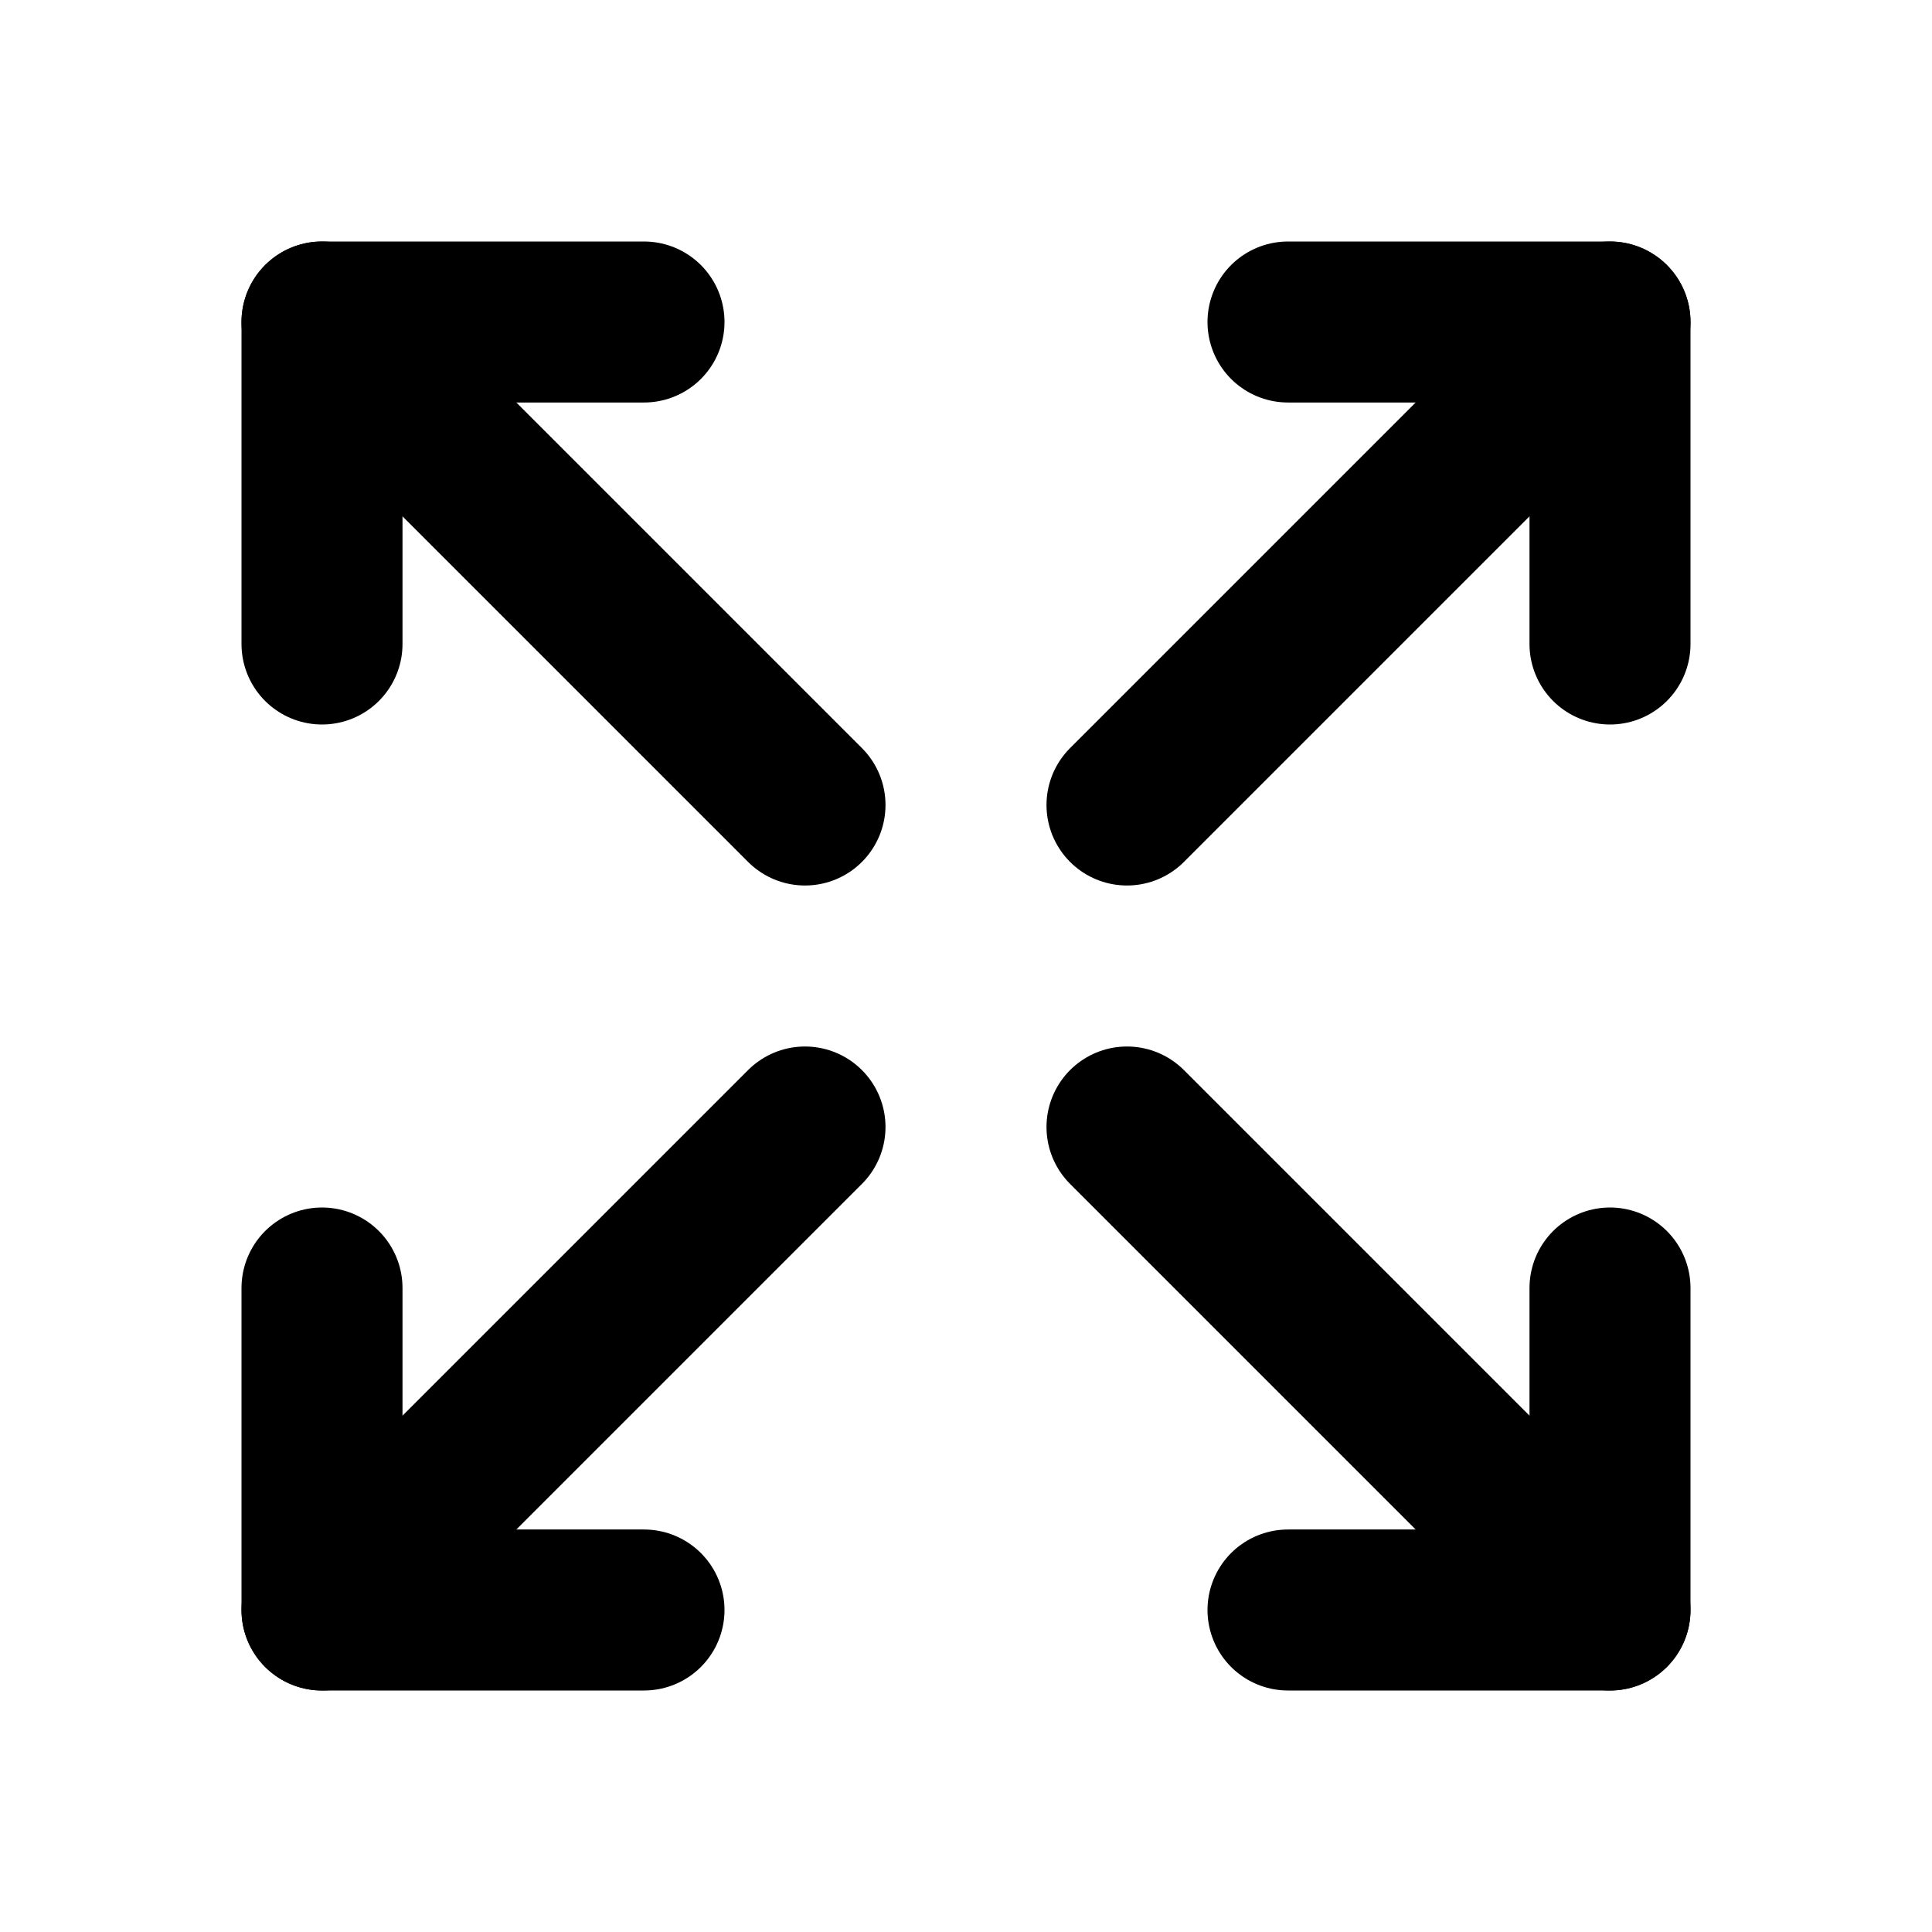
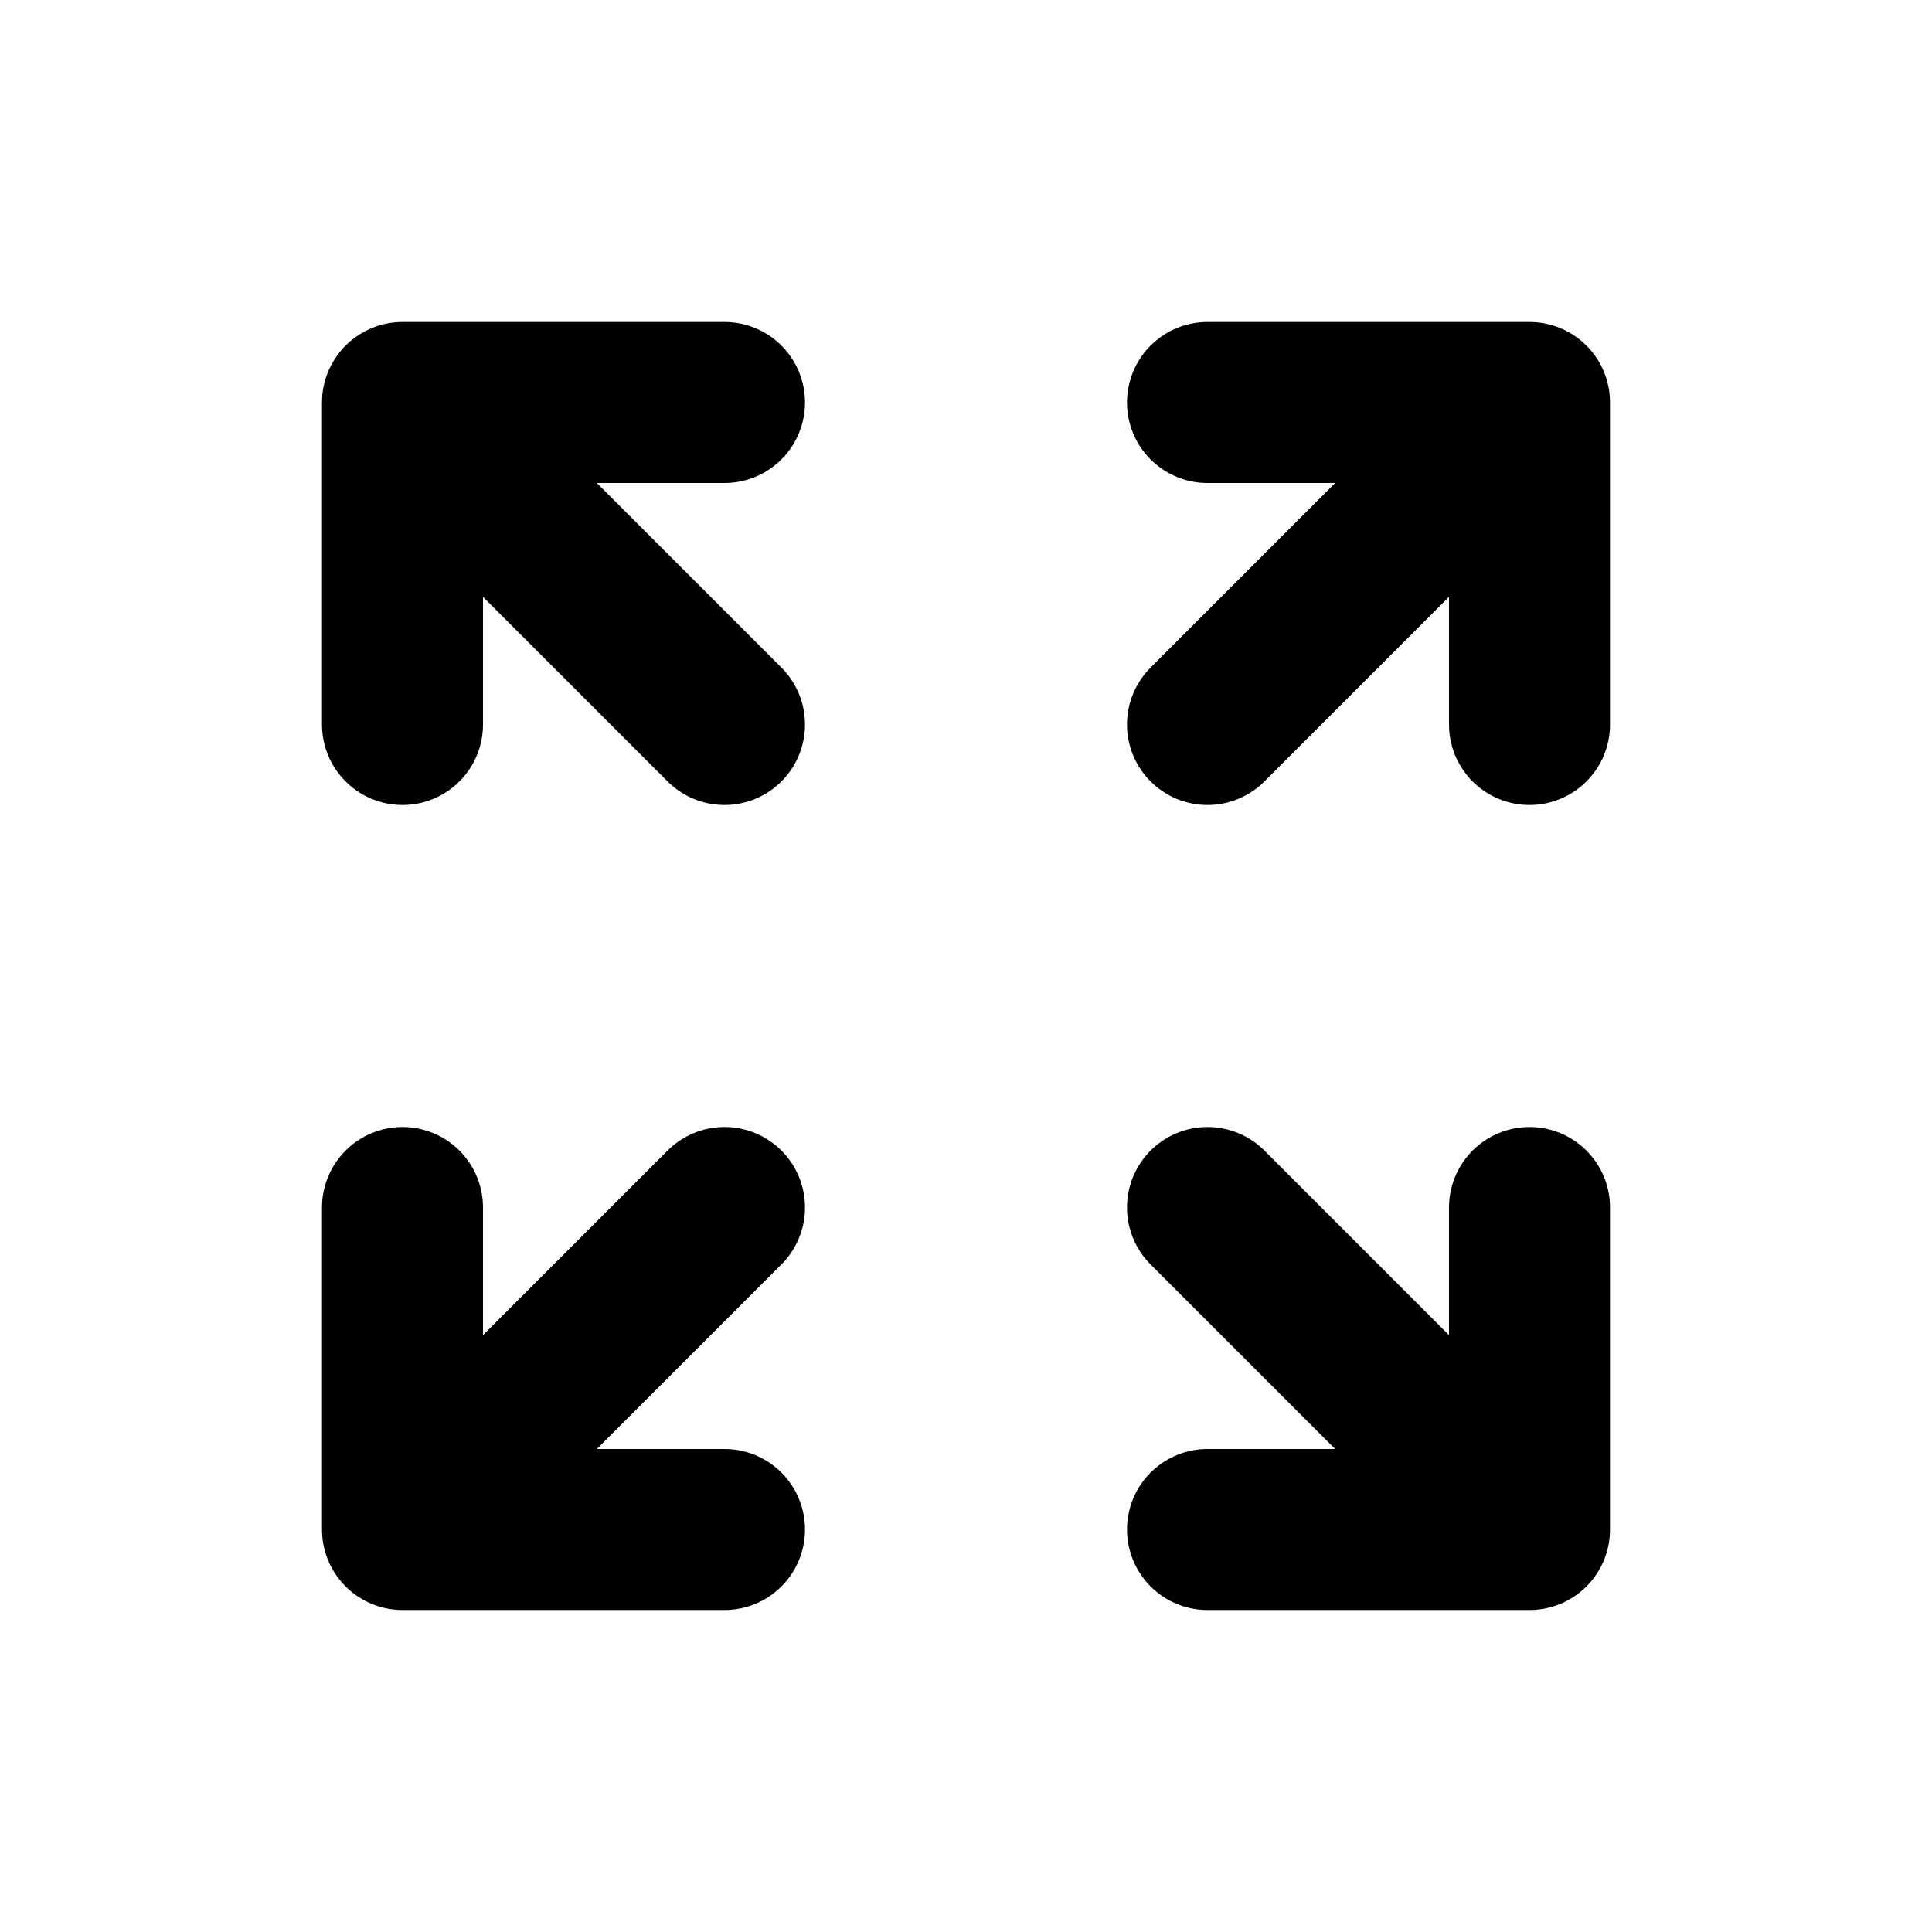
- <svg slot="enter" width="24" height="24" viewBox="0 0 24 24" stroke-width="2" stroke="currentColor" fill="none" stroke-linecap="round" stroke-linejoin="round">
-   <path stroke="none" d="M0 0h24v24H0z" fill="none" />
-   <polyline points="16 4 20 4 20 8" />
-   <line x1="14" y1="10" x2="20" y2="4" />
-   <polyline points="8 20 4 20 4 16" />
-   <line x1="4" y1="20" x2="10" y2="14" />
-   <polyline points="16 20 20 20 20 16" />
-   <line x1="14" y1="14" x2="20" y2="20" />
-   <polyline points="8 4 4 4 4 8" />
-   <line x1="4" y1="4" x2="10" y2="10" />
+ <svg slot="enter" aria-hidden="true" fill="none" viewBox="0 0 24 24">
+   <path stroke="currentColor" stroke-linecap="round" stroke-linejoin="round" stroke-width="2" d="M15 5h4v4M15 9l4-4M9 19H5v-4M5 19l4-4M15 19h4v-4M15 15l4 4M9 5H5v4M5 5l4 4" />
</svg>
